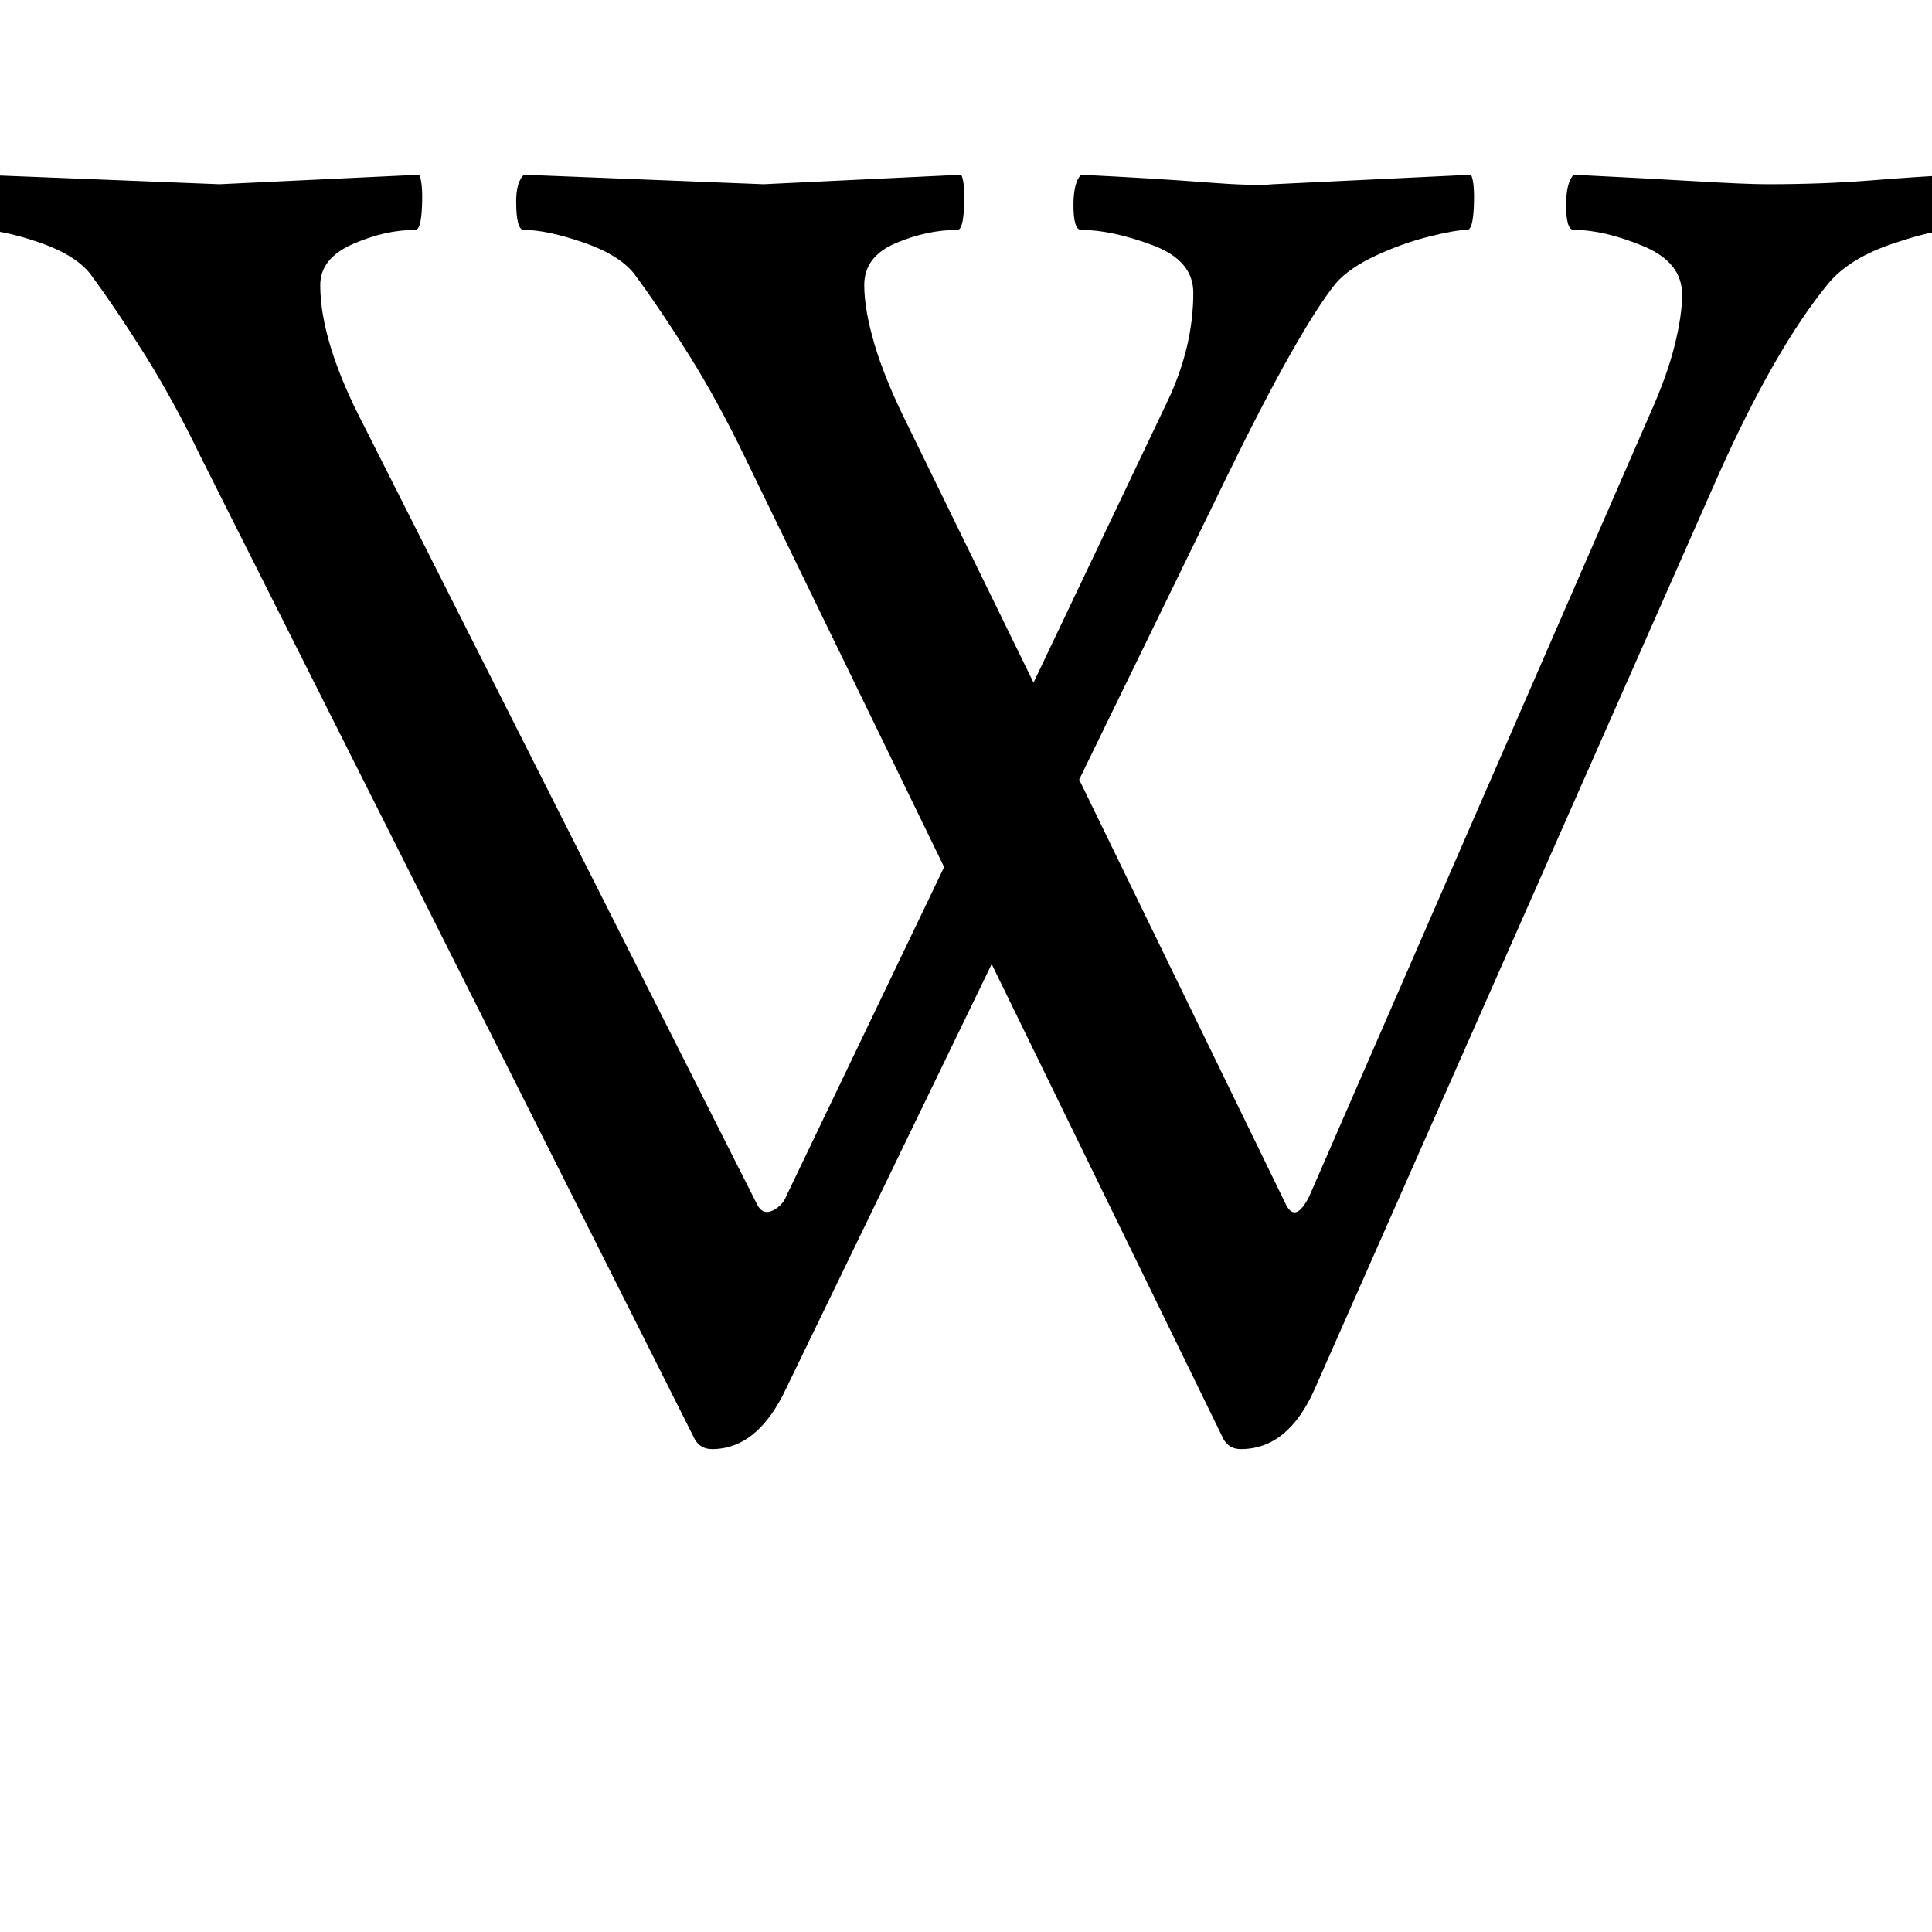
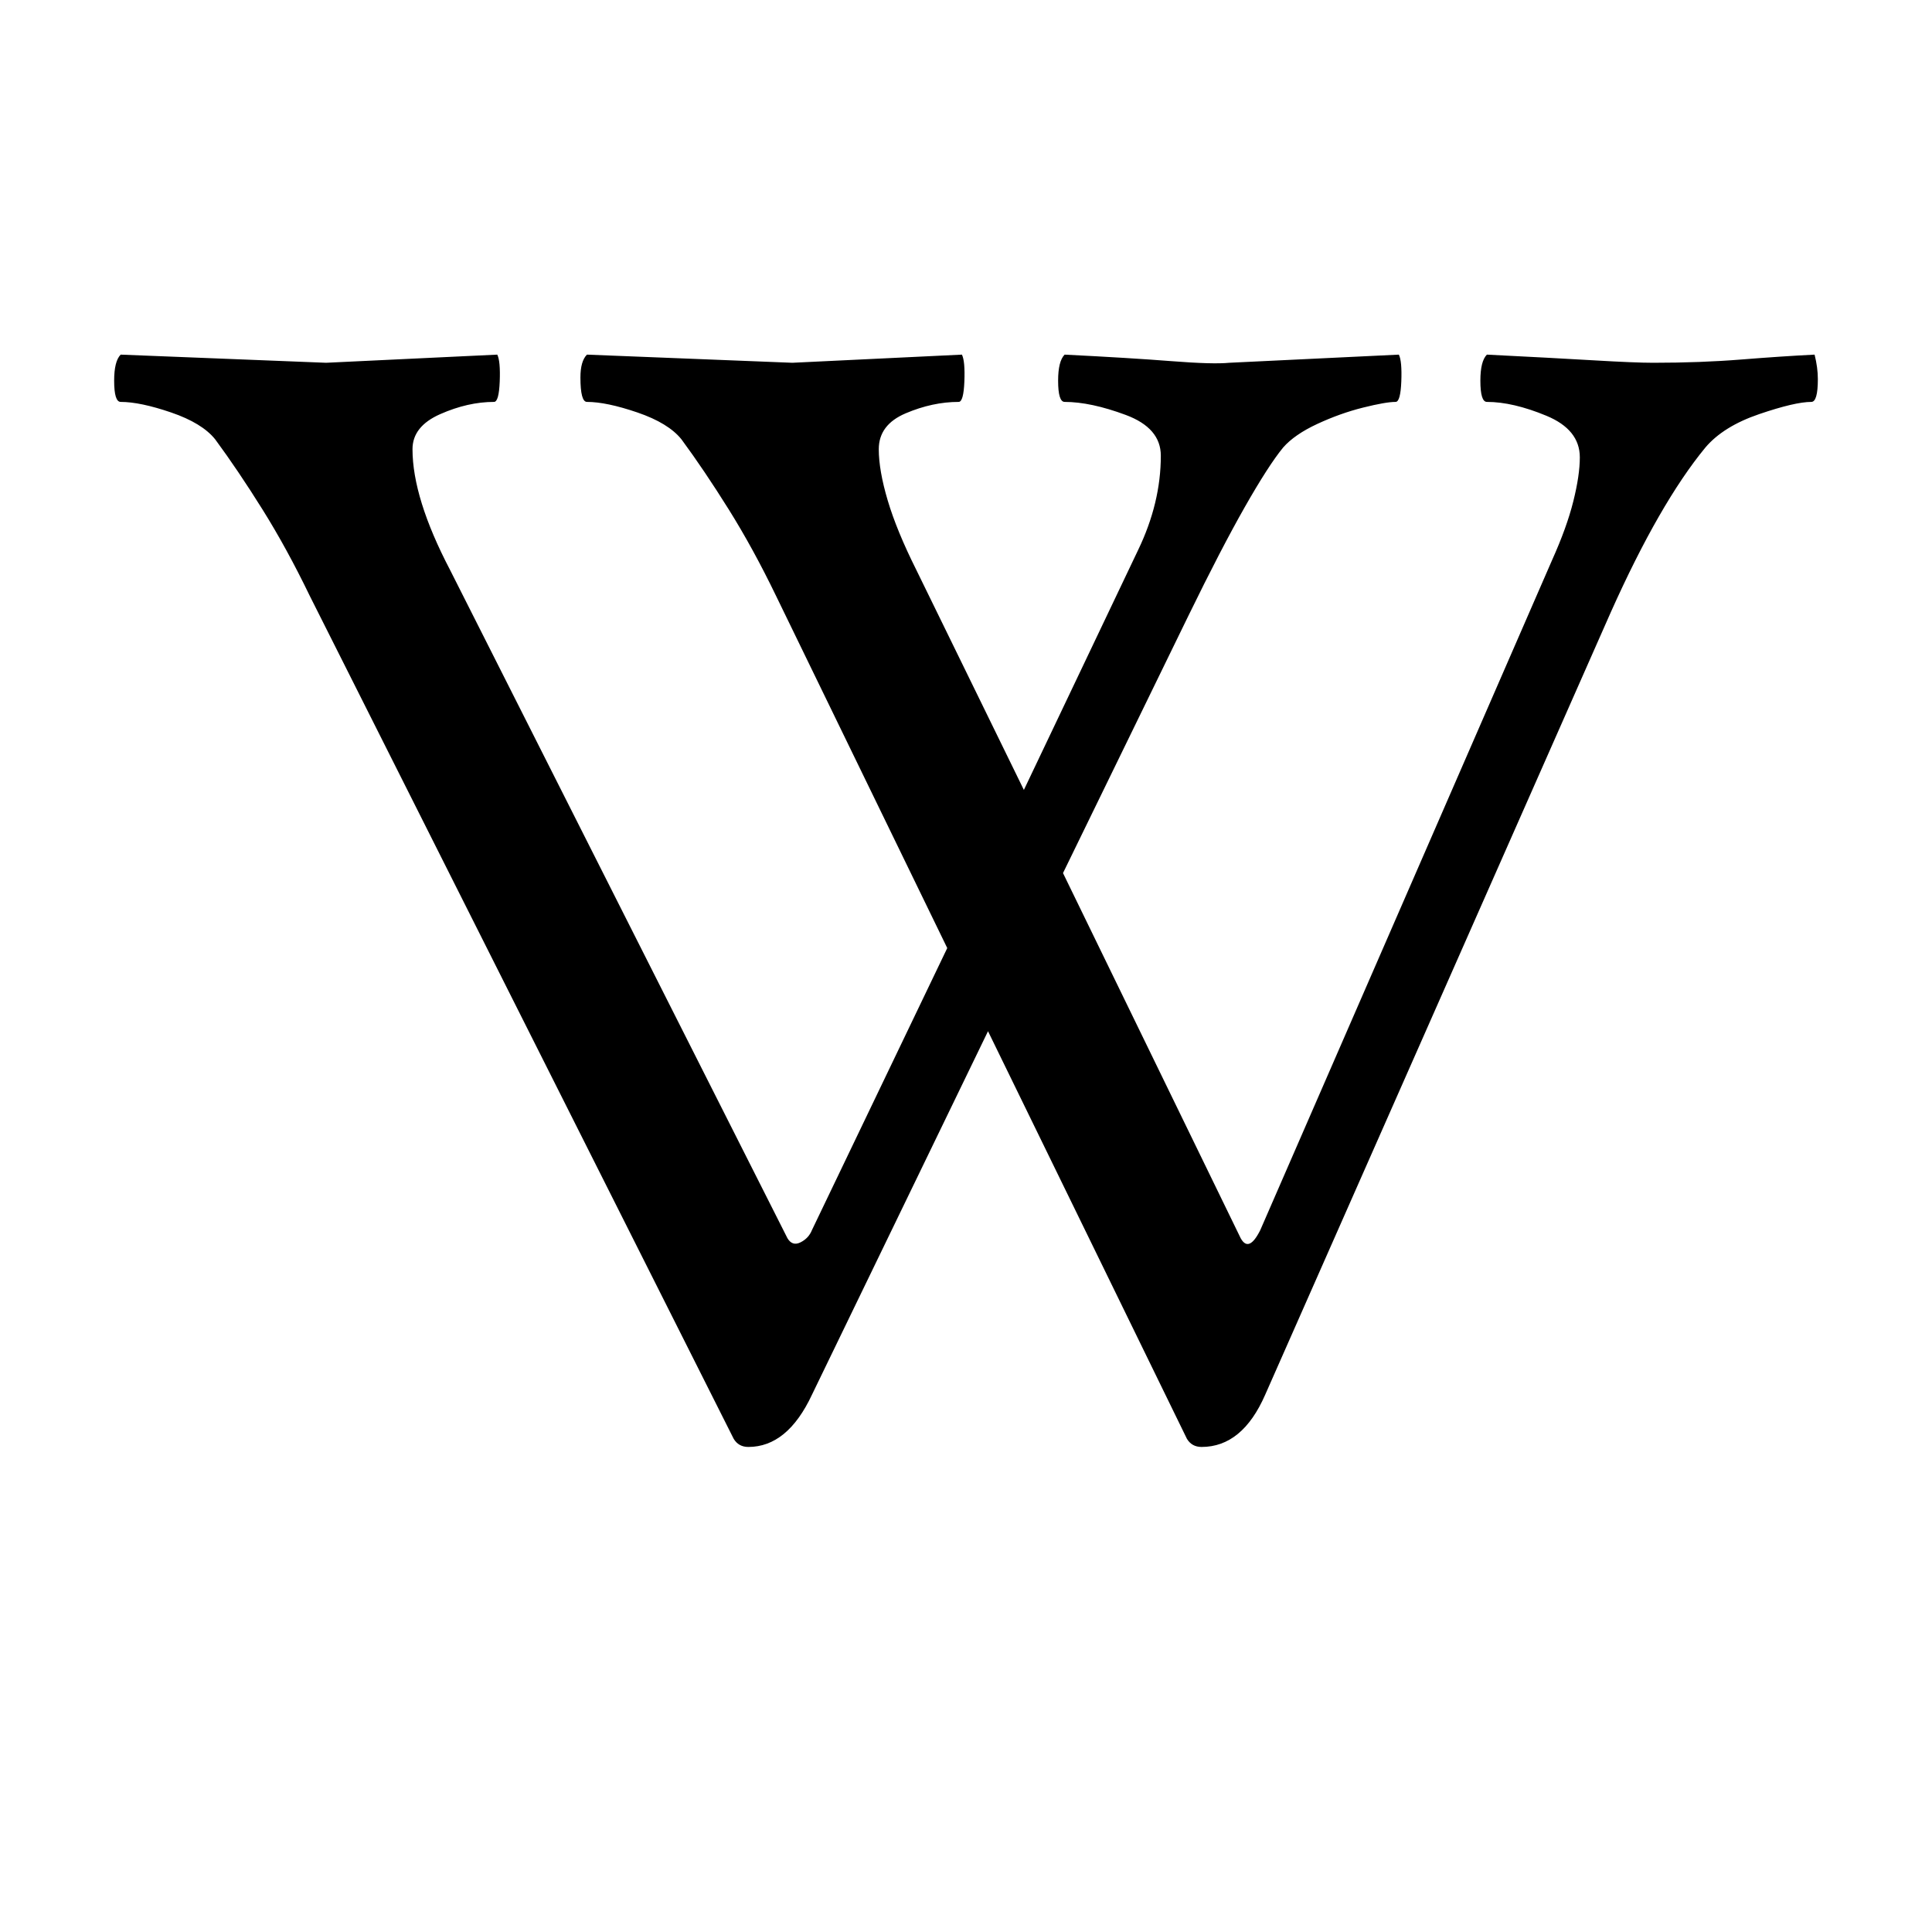
<svg xmlns="http://www.w3.org/2000/svg" height="512" width="512">
  <style>
path { fill: black; fill-rule: nonzero; }
</style>
-   <g transform="translate(8 8) scale(0.504065) translate(-46.5 738) scale(1 -1)">
+   <g transform="translate(8 8) scale(0.4320557) translate(35.5 861) scale(1 -1)">
    <path d="M405,-8 q-6,0,-9,5 l-260,517 q-14,29,-29,53 q-15,24,-29,43 q-8,10,-27,16.5 q-19,6.5,-31,6.5 q-4,0,-4,13 q0,12,4,16 l126,-5 l105,5 q2,-4,1.5,-16.5 q-0.5,-12.5,-3.5,-12.5 q-16,0,-33,-7.5 q-17,-7.5,-17,-21.5 q0,-30,23,-74 l207,-410 q3,-5,8,-2.5 q5,2.5,7,7.5 l83,173 l-105,216 q-14,29,-29,53 q-15,24,-29,43 q-8,10,-27,16.5 q-19,6.5,-31,6.5 q-4,0,-4,15 q0,10,4,14 l126,-5 l104,5 q2,-4,1.5,-16.5 q-0.5,-12.5,-3.5,-12.5 q-16,0,-32.5,-7 q-16.5,-7,-16.5,-22 q0,-13,5.5,-31.5 q5.5,-18.5,17.5,-42.5 l66,-135 l70,147 q14,29,14,58 q0,17,-21.5,25 q-21.5,8,-37.5,8 q-4,0,-4,13 q0,12,4,16 q40,-2,65.5,-4 q25.5,-2,35.5,-1 l104,5 q2,-4,1.5,-16.5 q-0.5,-12.5,-3.5,-12.5 q-6,0,-20,-3.5 q-14,-3.5,-28,-10 q-14,-6.5,-21,-14.5 q-9,-11,-23.5,-36.5 q-14.5,-25.5,-34.5,-66.5 l-77,-158 l109,-224 q5,-9,12,5 l179,411 q9,20,13,36 q4,16,4,27 q0,17,-20.5,25.5 q-20.5,8.5,-36.5,8.5 q-4,0,-4,13 q0,12,4,16 q40,-2,65.5,-3.5 q25.5,-1.5,36.5,-1.5 q29,0,54,2 q25,2,45,3 q2,-8,2,-15 q0,-14,-4,-14 q-10,0,-32,-7.5 q-22,-7.5,-33,-20.5 q-28,-34,-58,-101 l-212,-480 q-14,-32,-39,-32 q-6,0,-9,5 l-122,250 l-108,-223 q-15,-32,-39,-32 z" />
  </g>
</svg>
